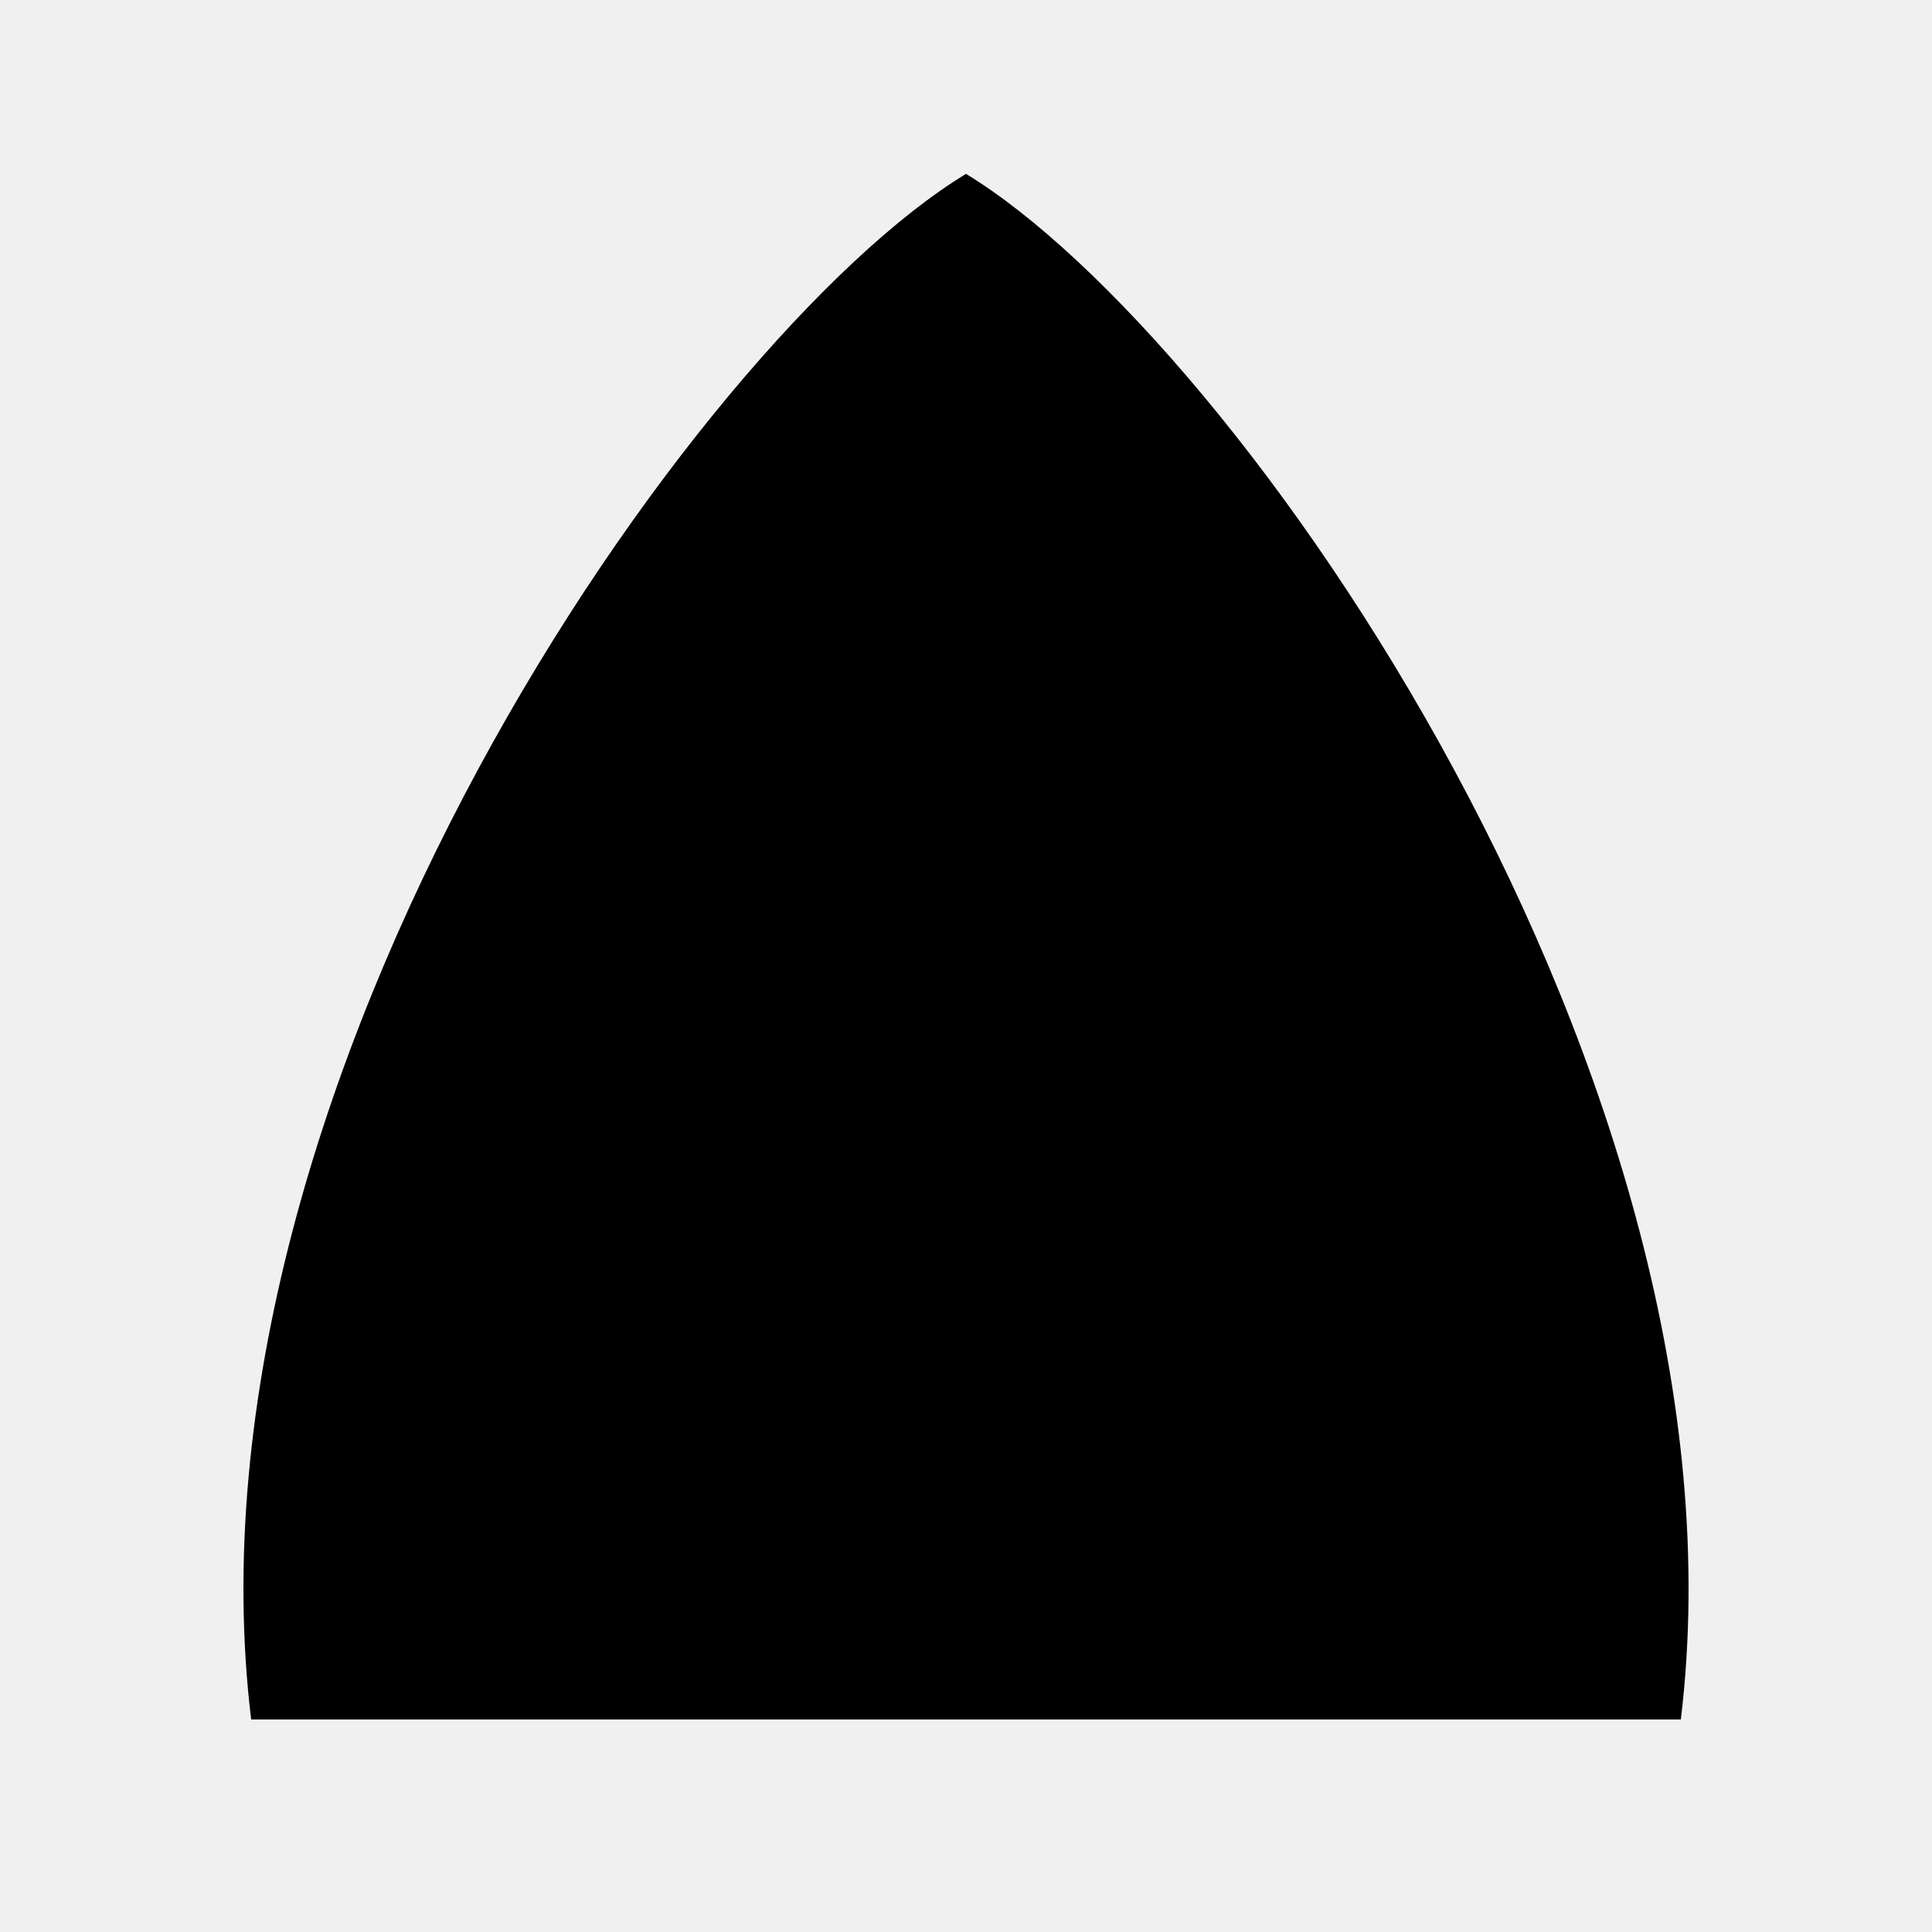
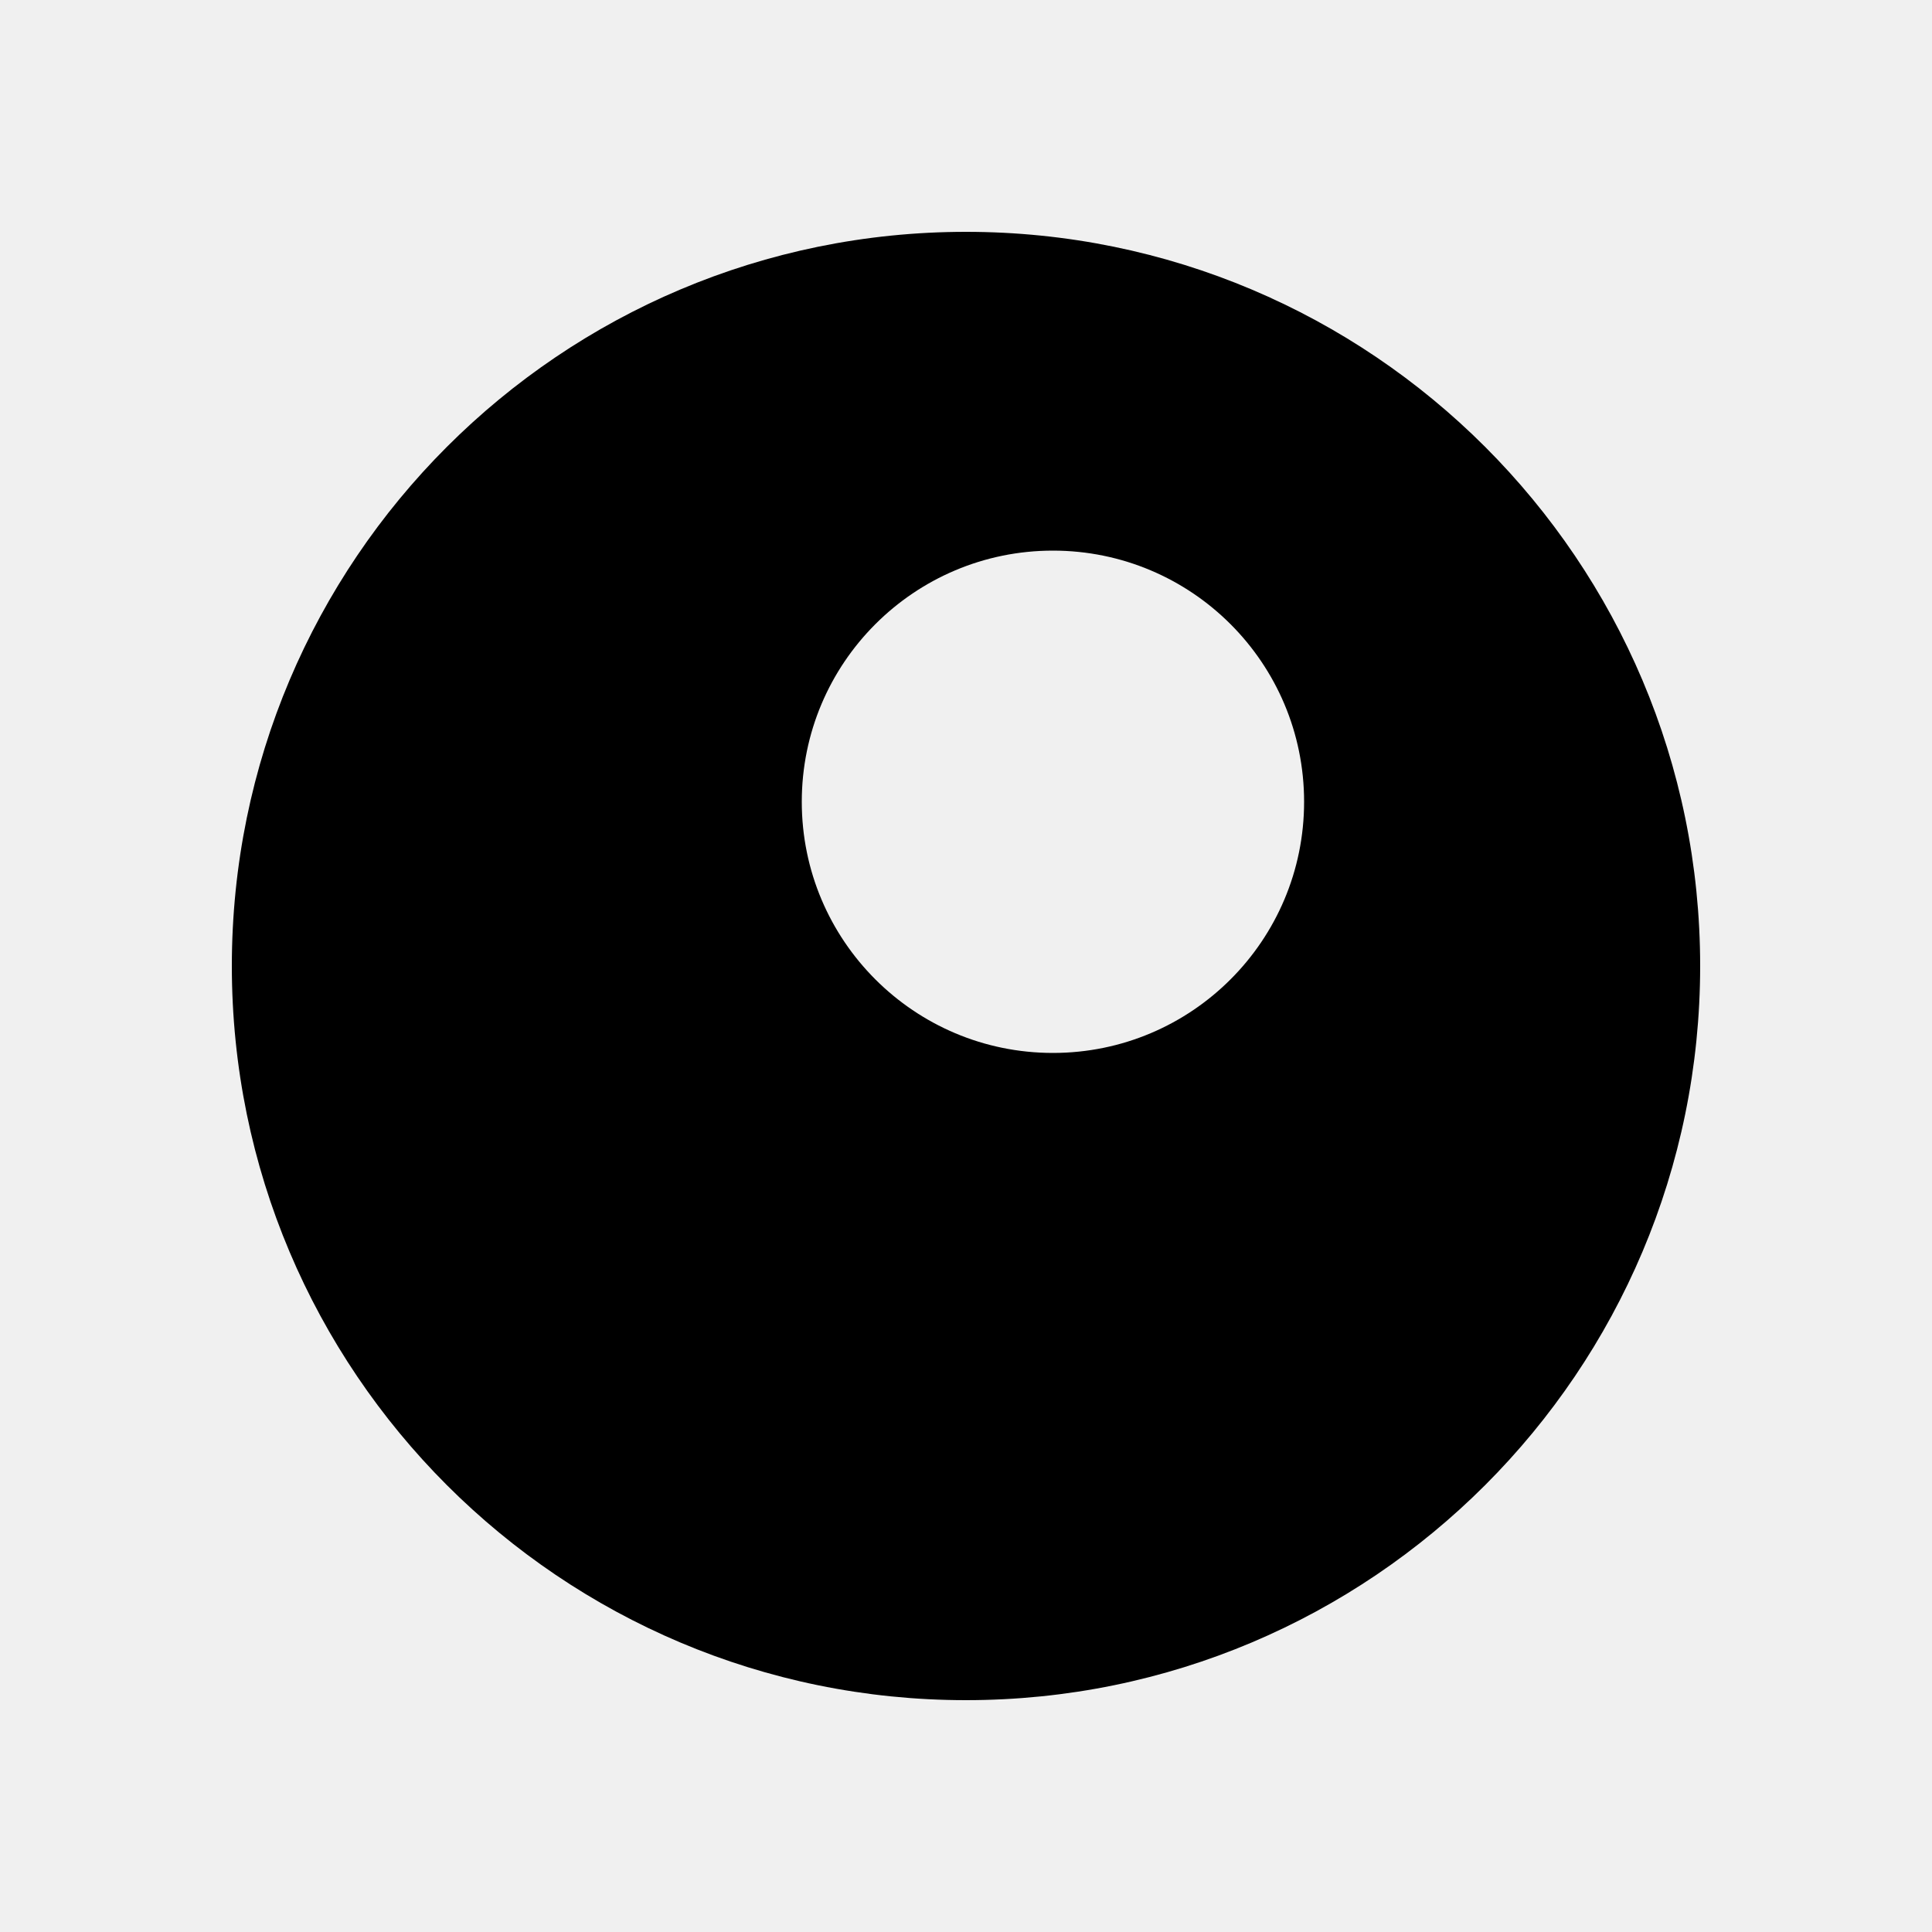
<svg xmlns="http://www.w3.org/2000/svg" viewBox="0 0 200 200">
-   <path d="M 100,18        C 72,35 18,112 26,178        L 174,178        C 182,112 128,35 100,18        Z" fill="currentColor" />
+   <defs>
+     <mask id="orbit-mask">
+       <circle cx="100" cy="100" r="76" fill="white" />
+       <circle cx="109" cy="83" r="26" fill="black" />
+     </mask>
+   </defs>
+   <rect width="200" height="200" fill="currentColor" mask="url(#orbit-mask)" />
</svg>
